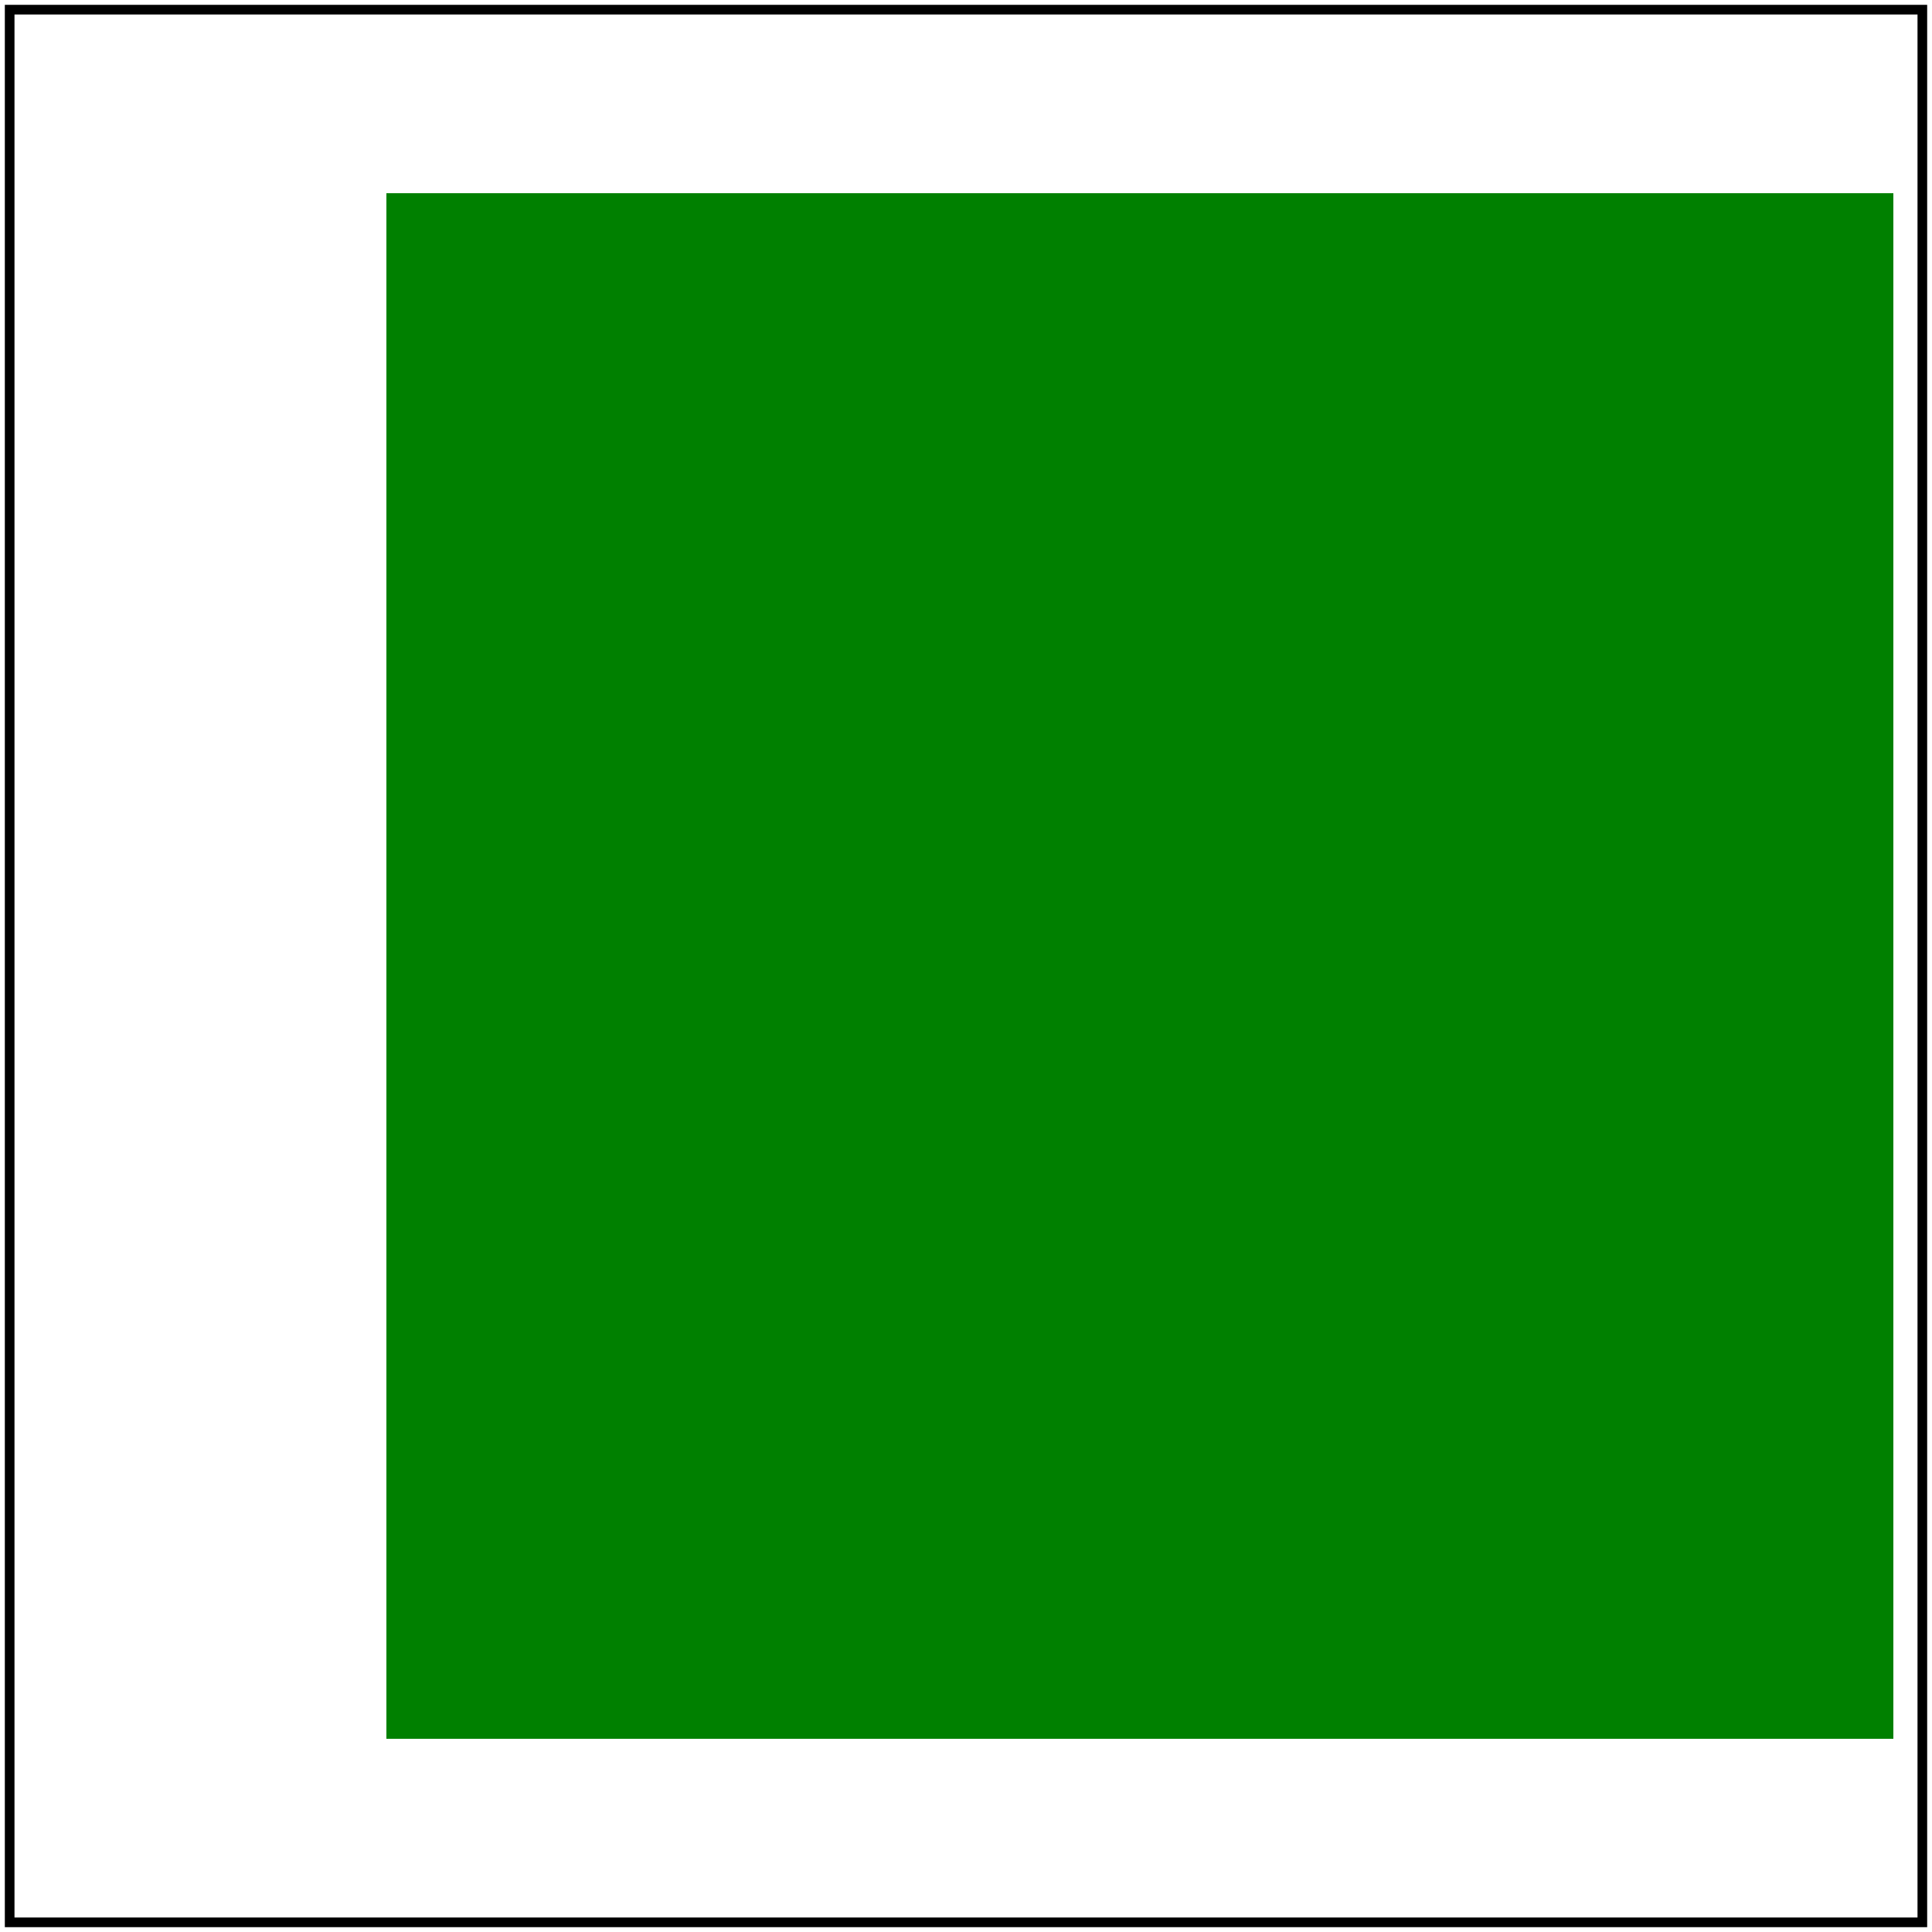
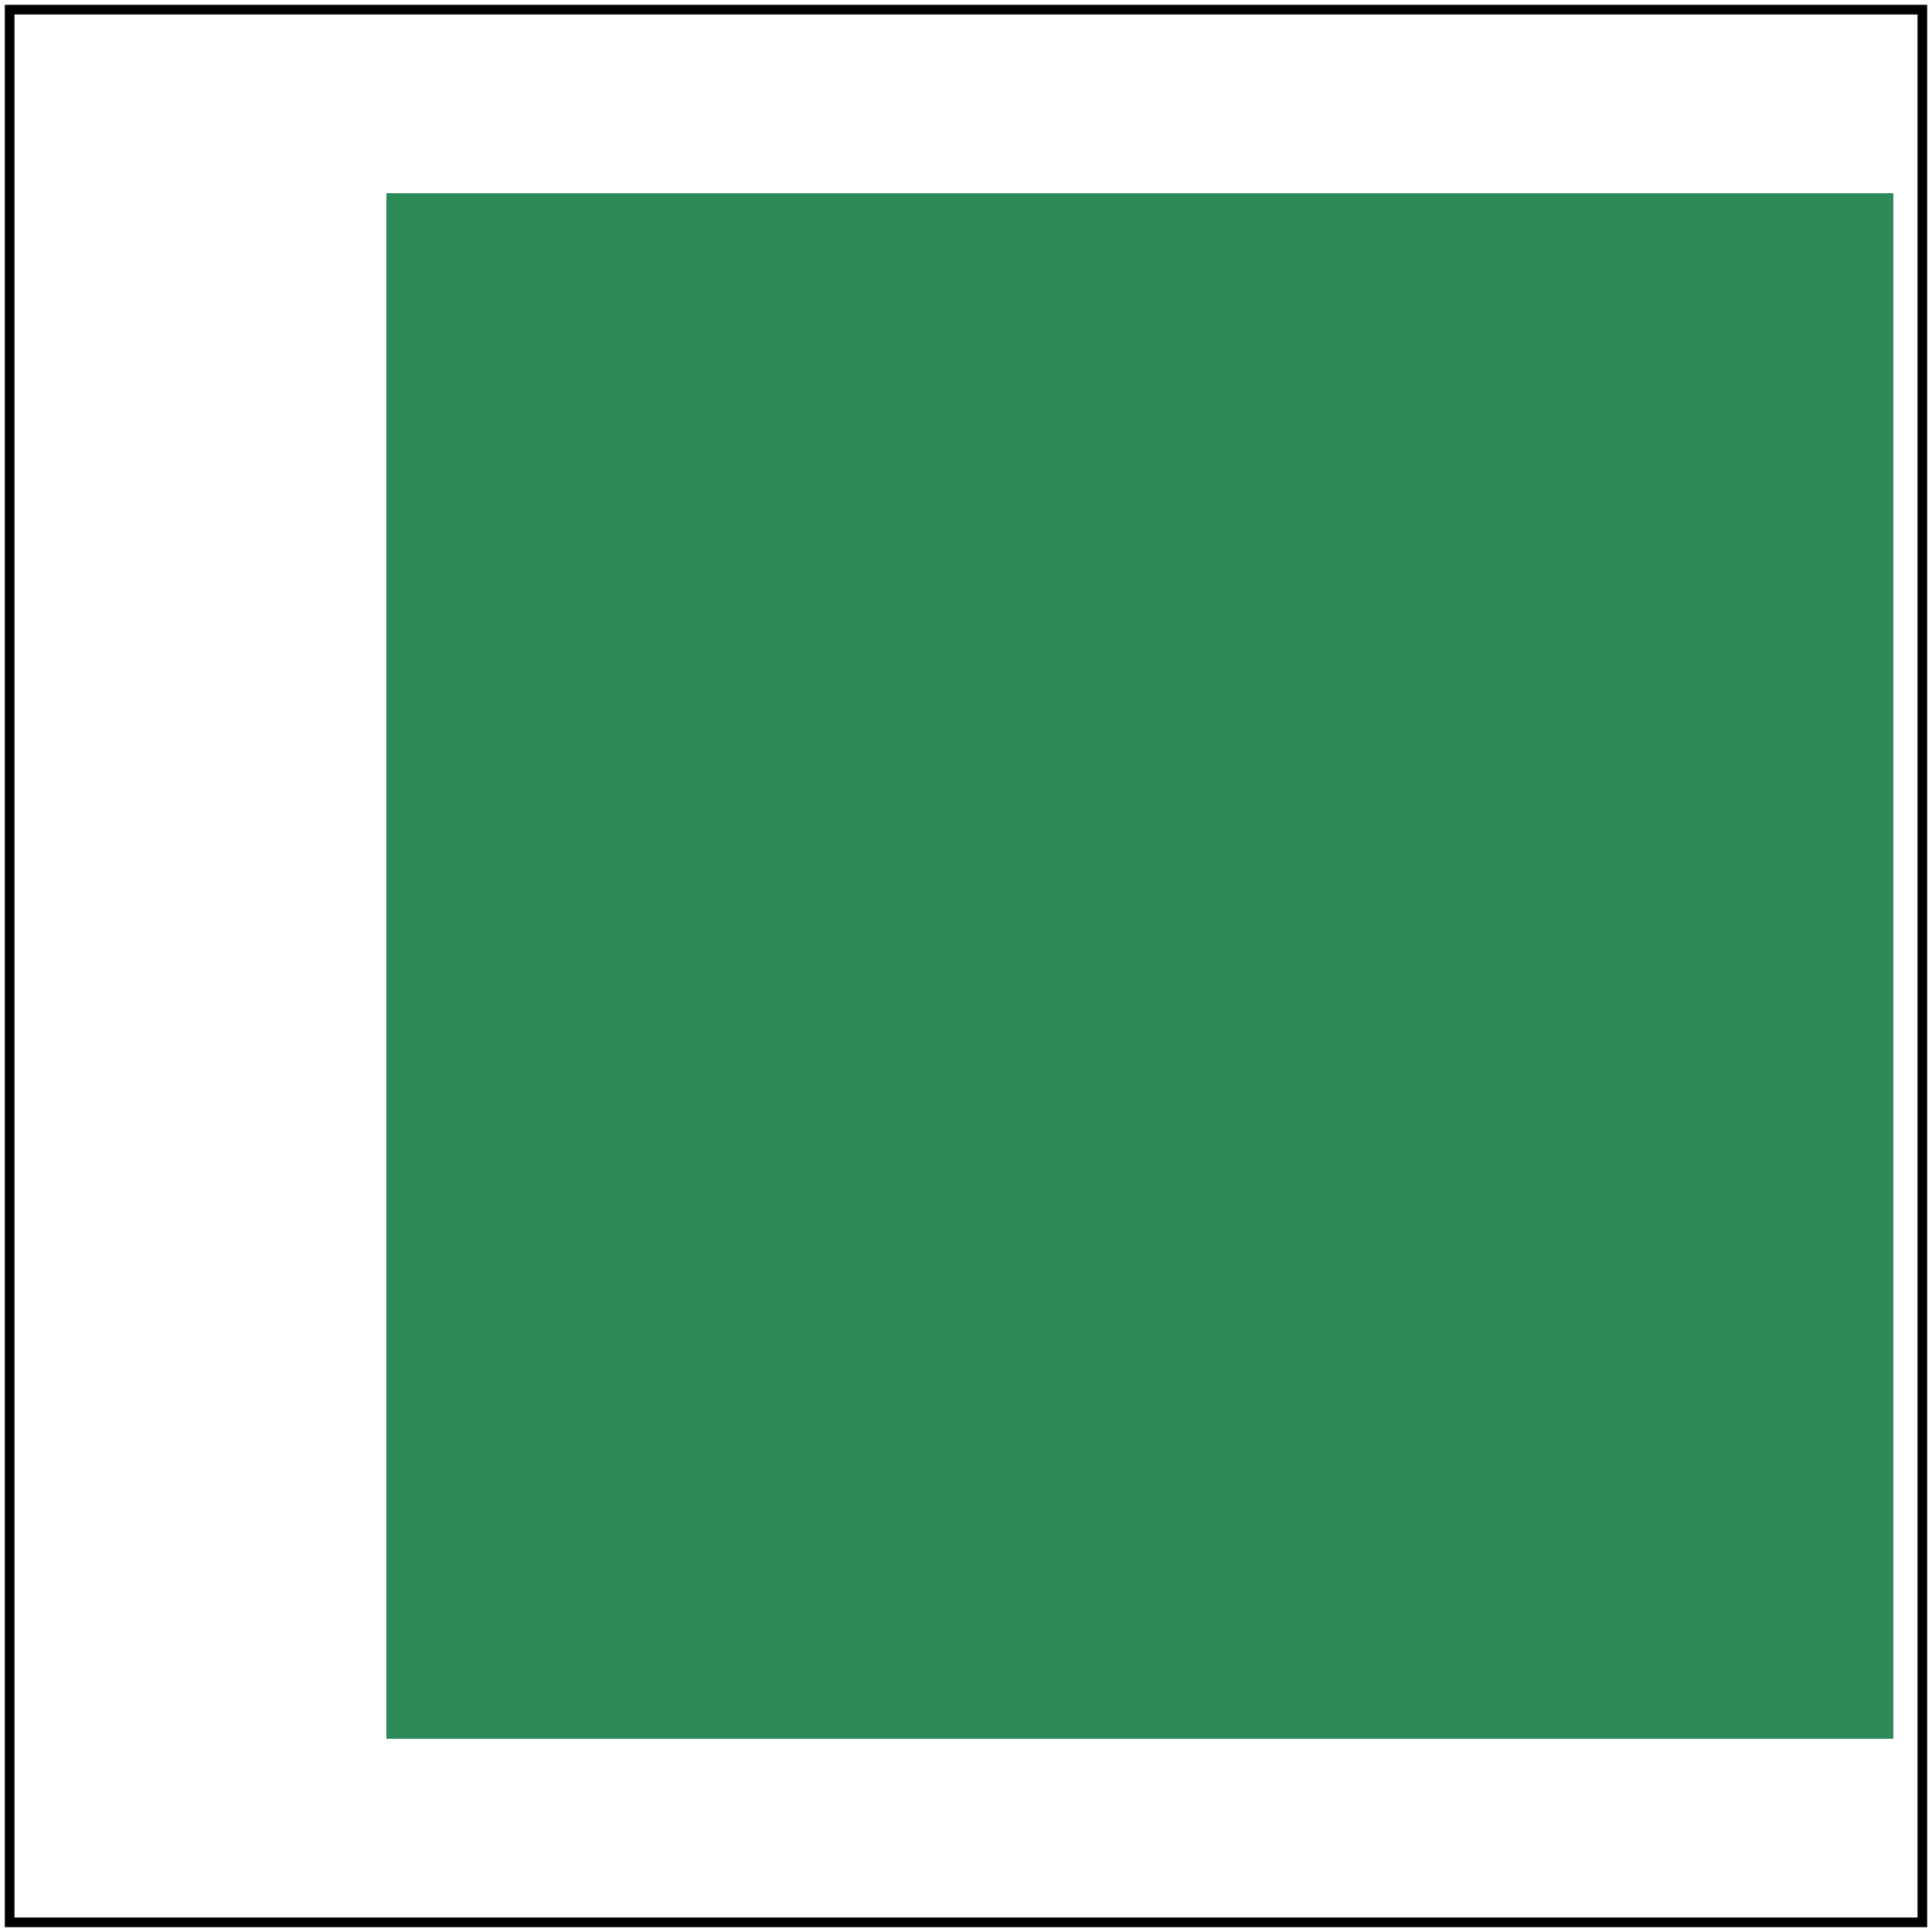
<svg xmlns="http://www.w3.org/2000/svg" id="svg1" viewBox="0 0 200 200">
  <filter id="filter1">
    <feOffset dx="20" />
  </filter>
-   <rect id="rect1" x="20" y="20" width="160" height="160" fill="green" filter="url(#filter1)" />
+   <rect id="rect1" x="20" y="20" width="160" height="160" fill="seagreen" filter="url(#filter1)" />
  <rect id="frame" x="1" y="1" width="198" height="198" fill="none" stroke="black" />
</svg>
